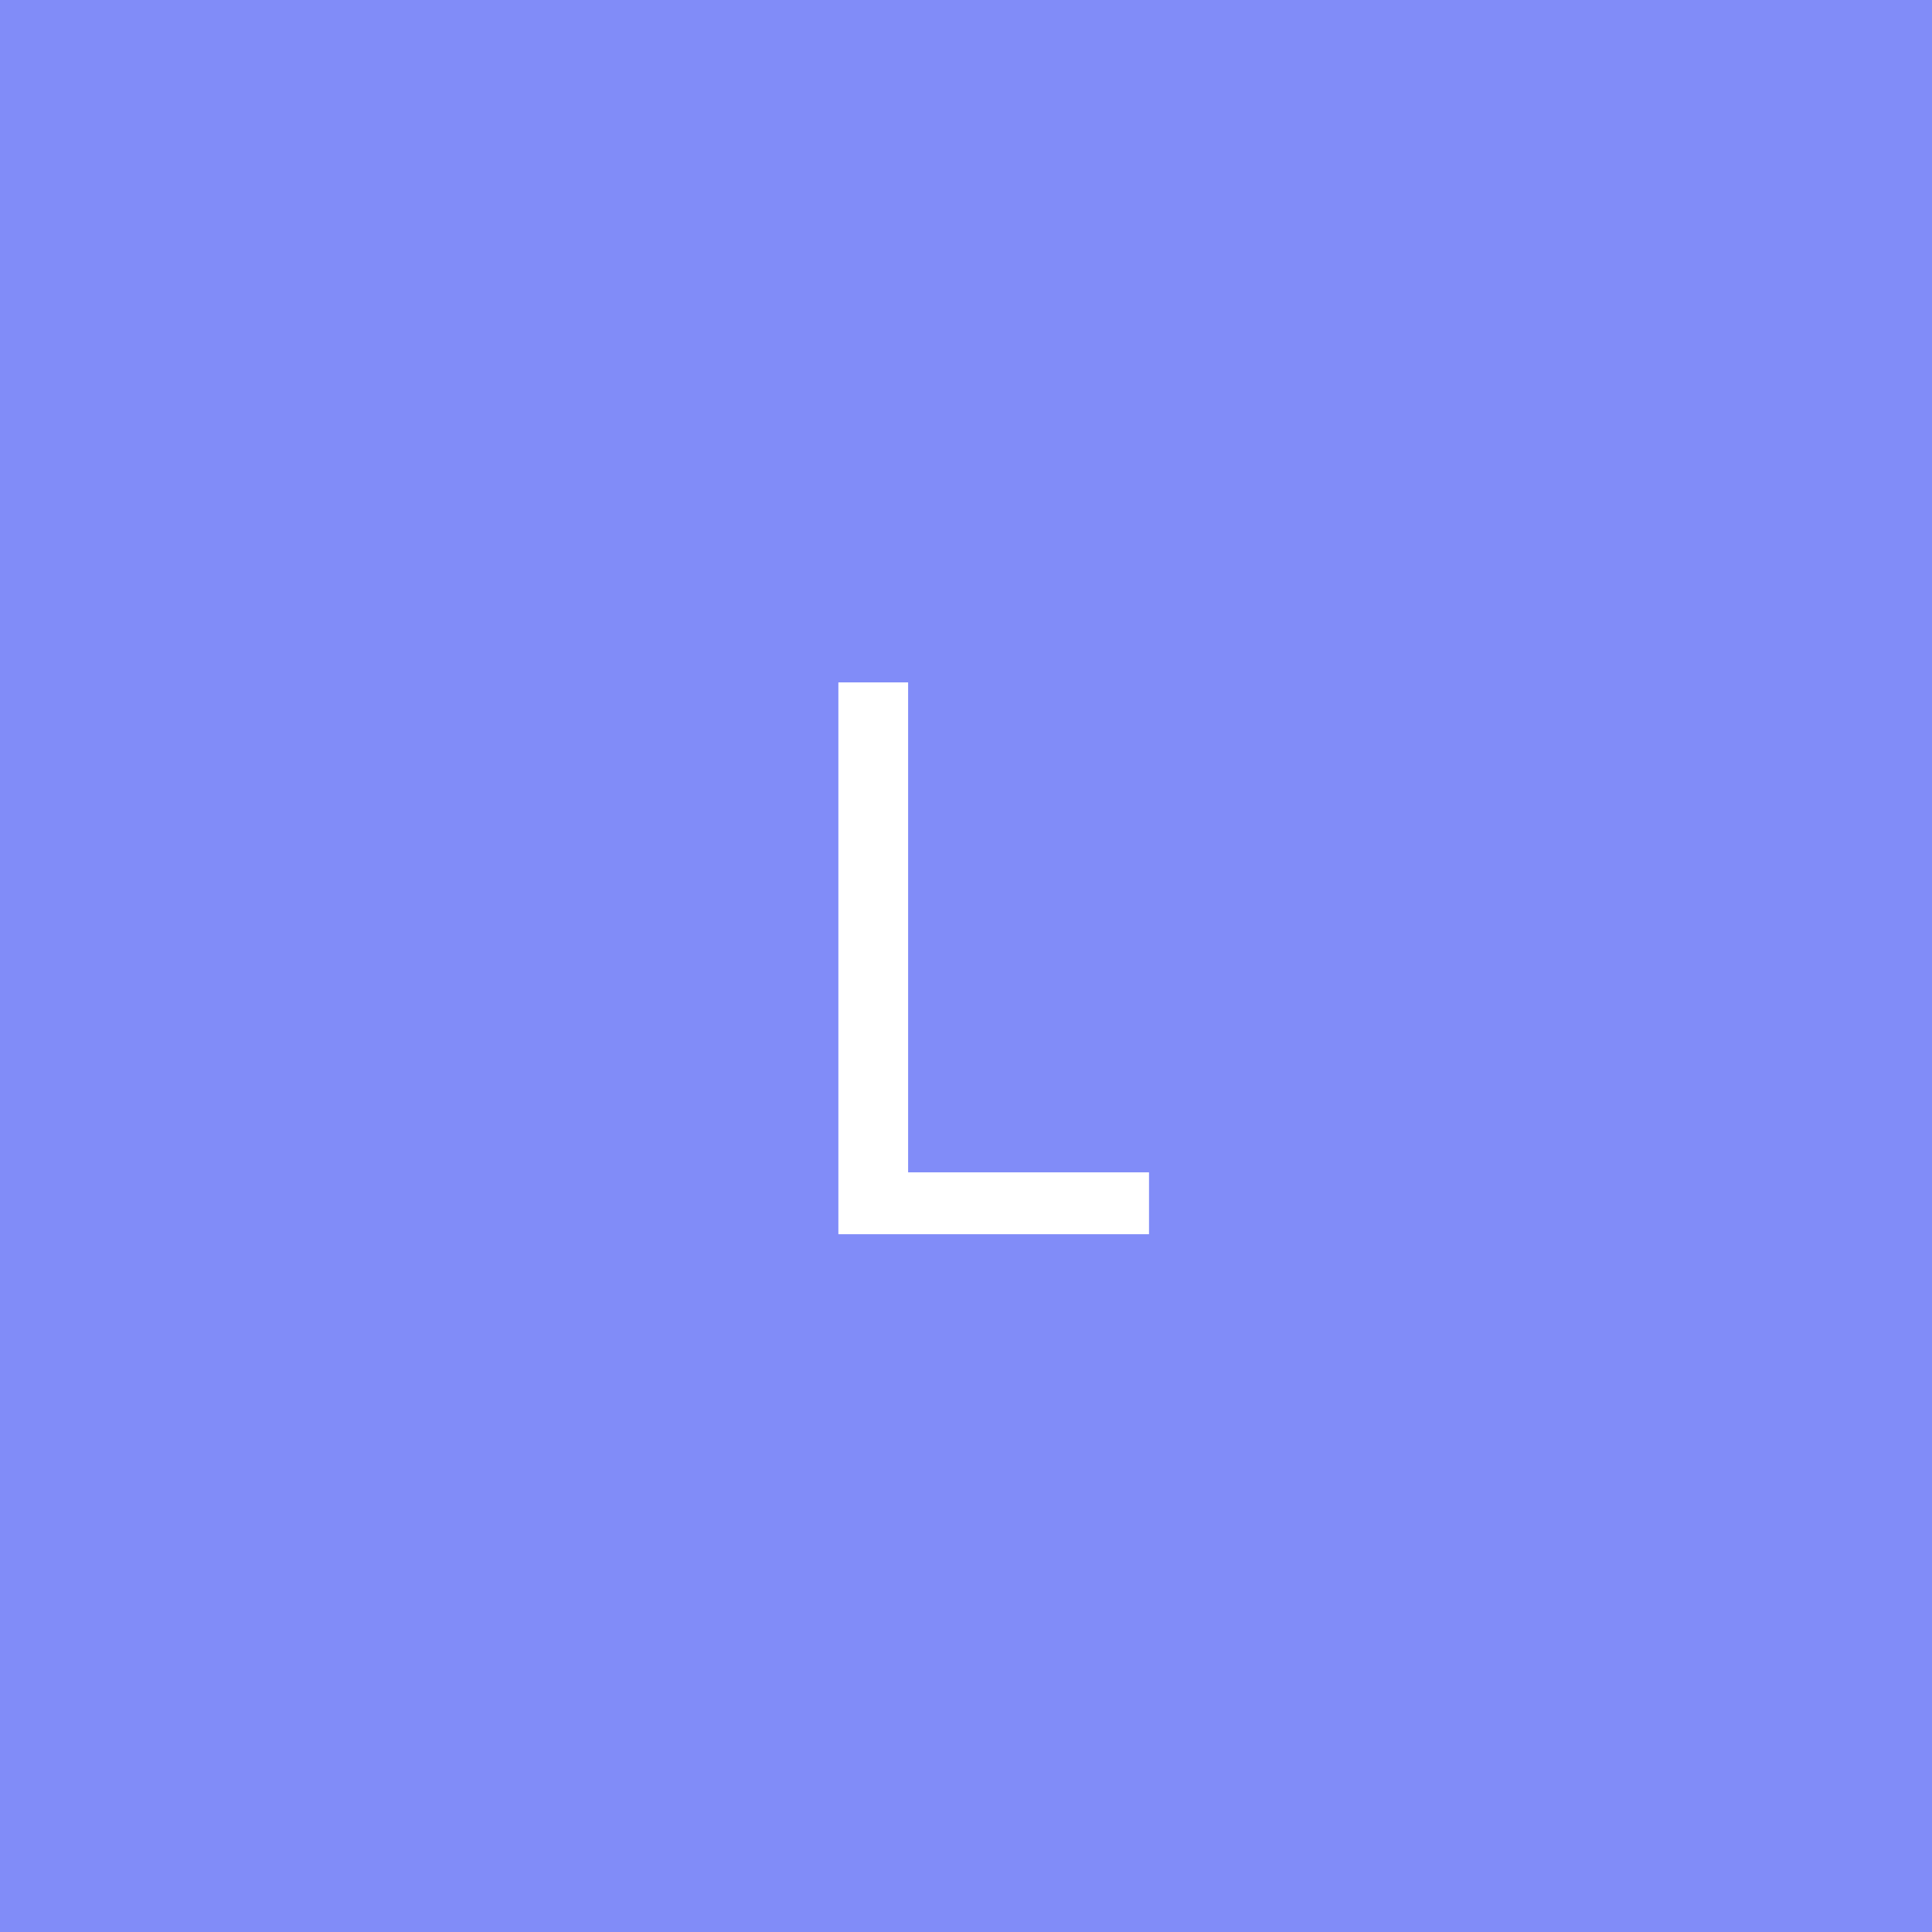
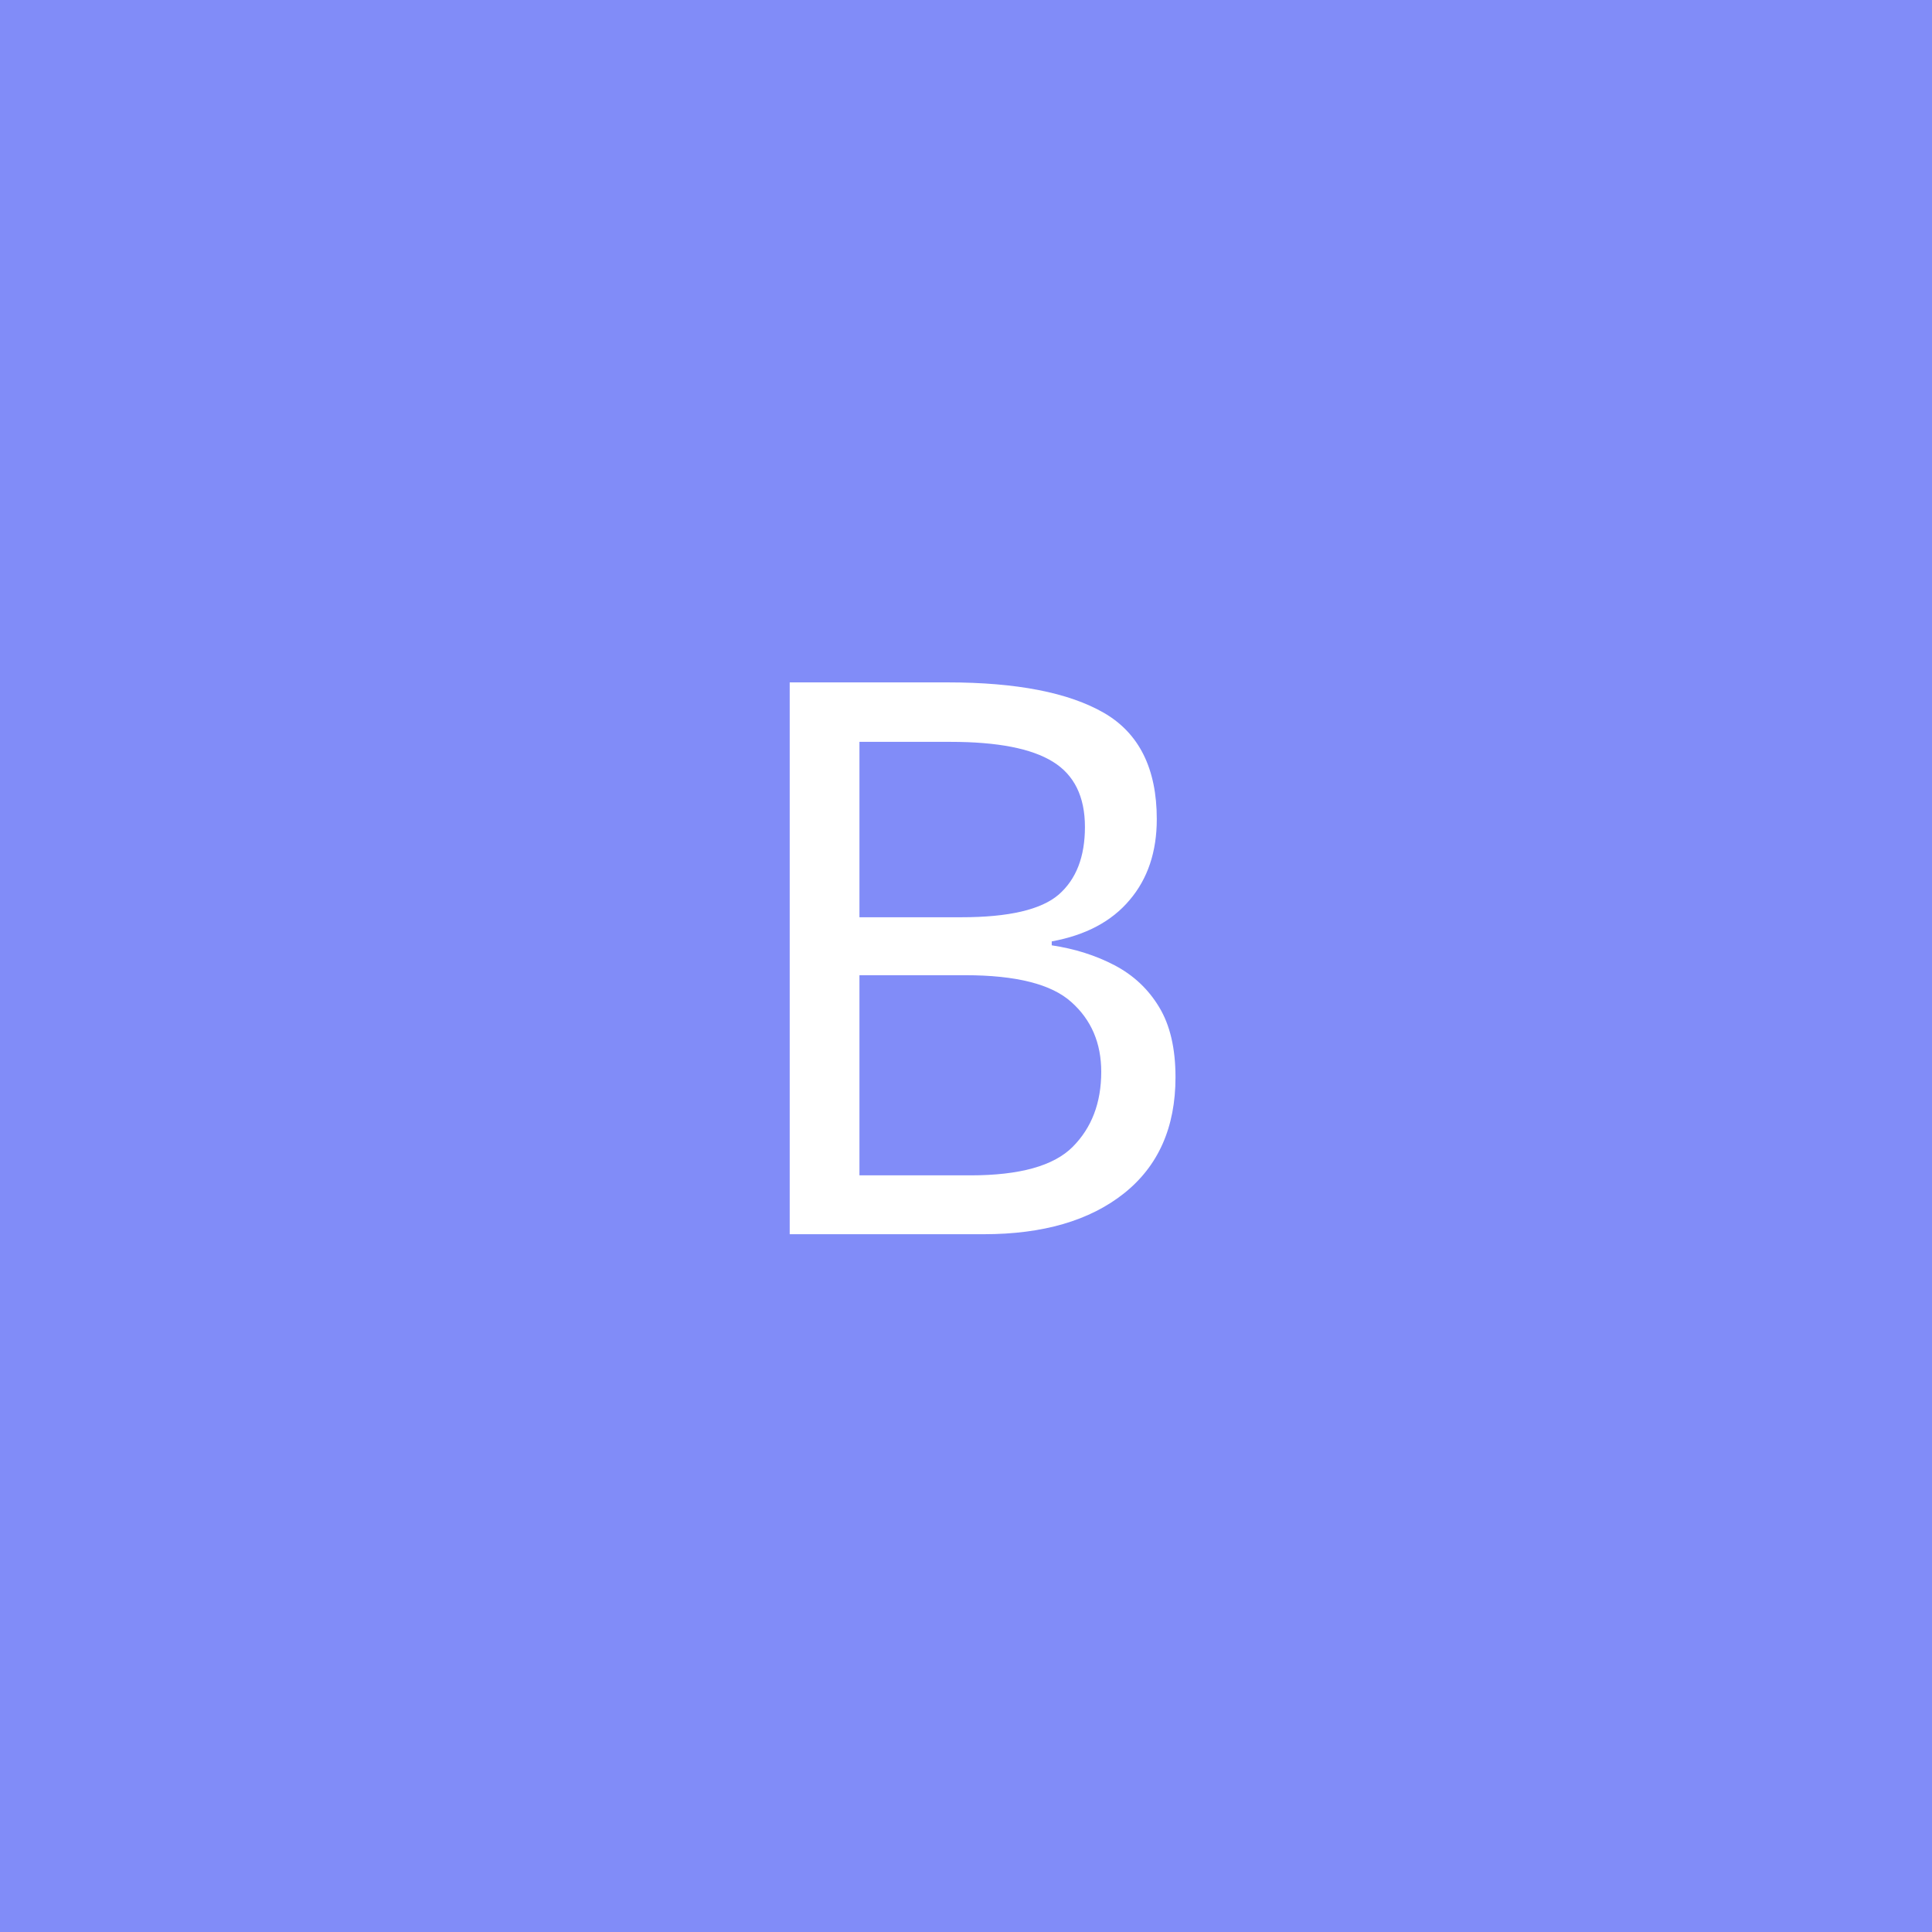
<svg xmlns="http://www.w3.org/2000/svg" viewBox="0 0 100 100">
  <rect width="100" height="100" fill="#818cf8" />
-   <text x="50" y="50" dominant-baseline="middle" text-anchor="middle" font-size="40" fill="white" font-family="sans-serif">L</text>
+   <text x="50" y="50" dominant-baseline="middle" text-anchor="middle" font-size="40" fill="white" font-family="sans-serif">B</text>
</svg>
